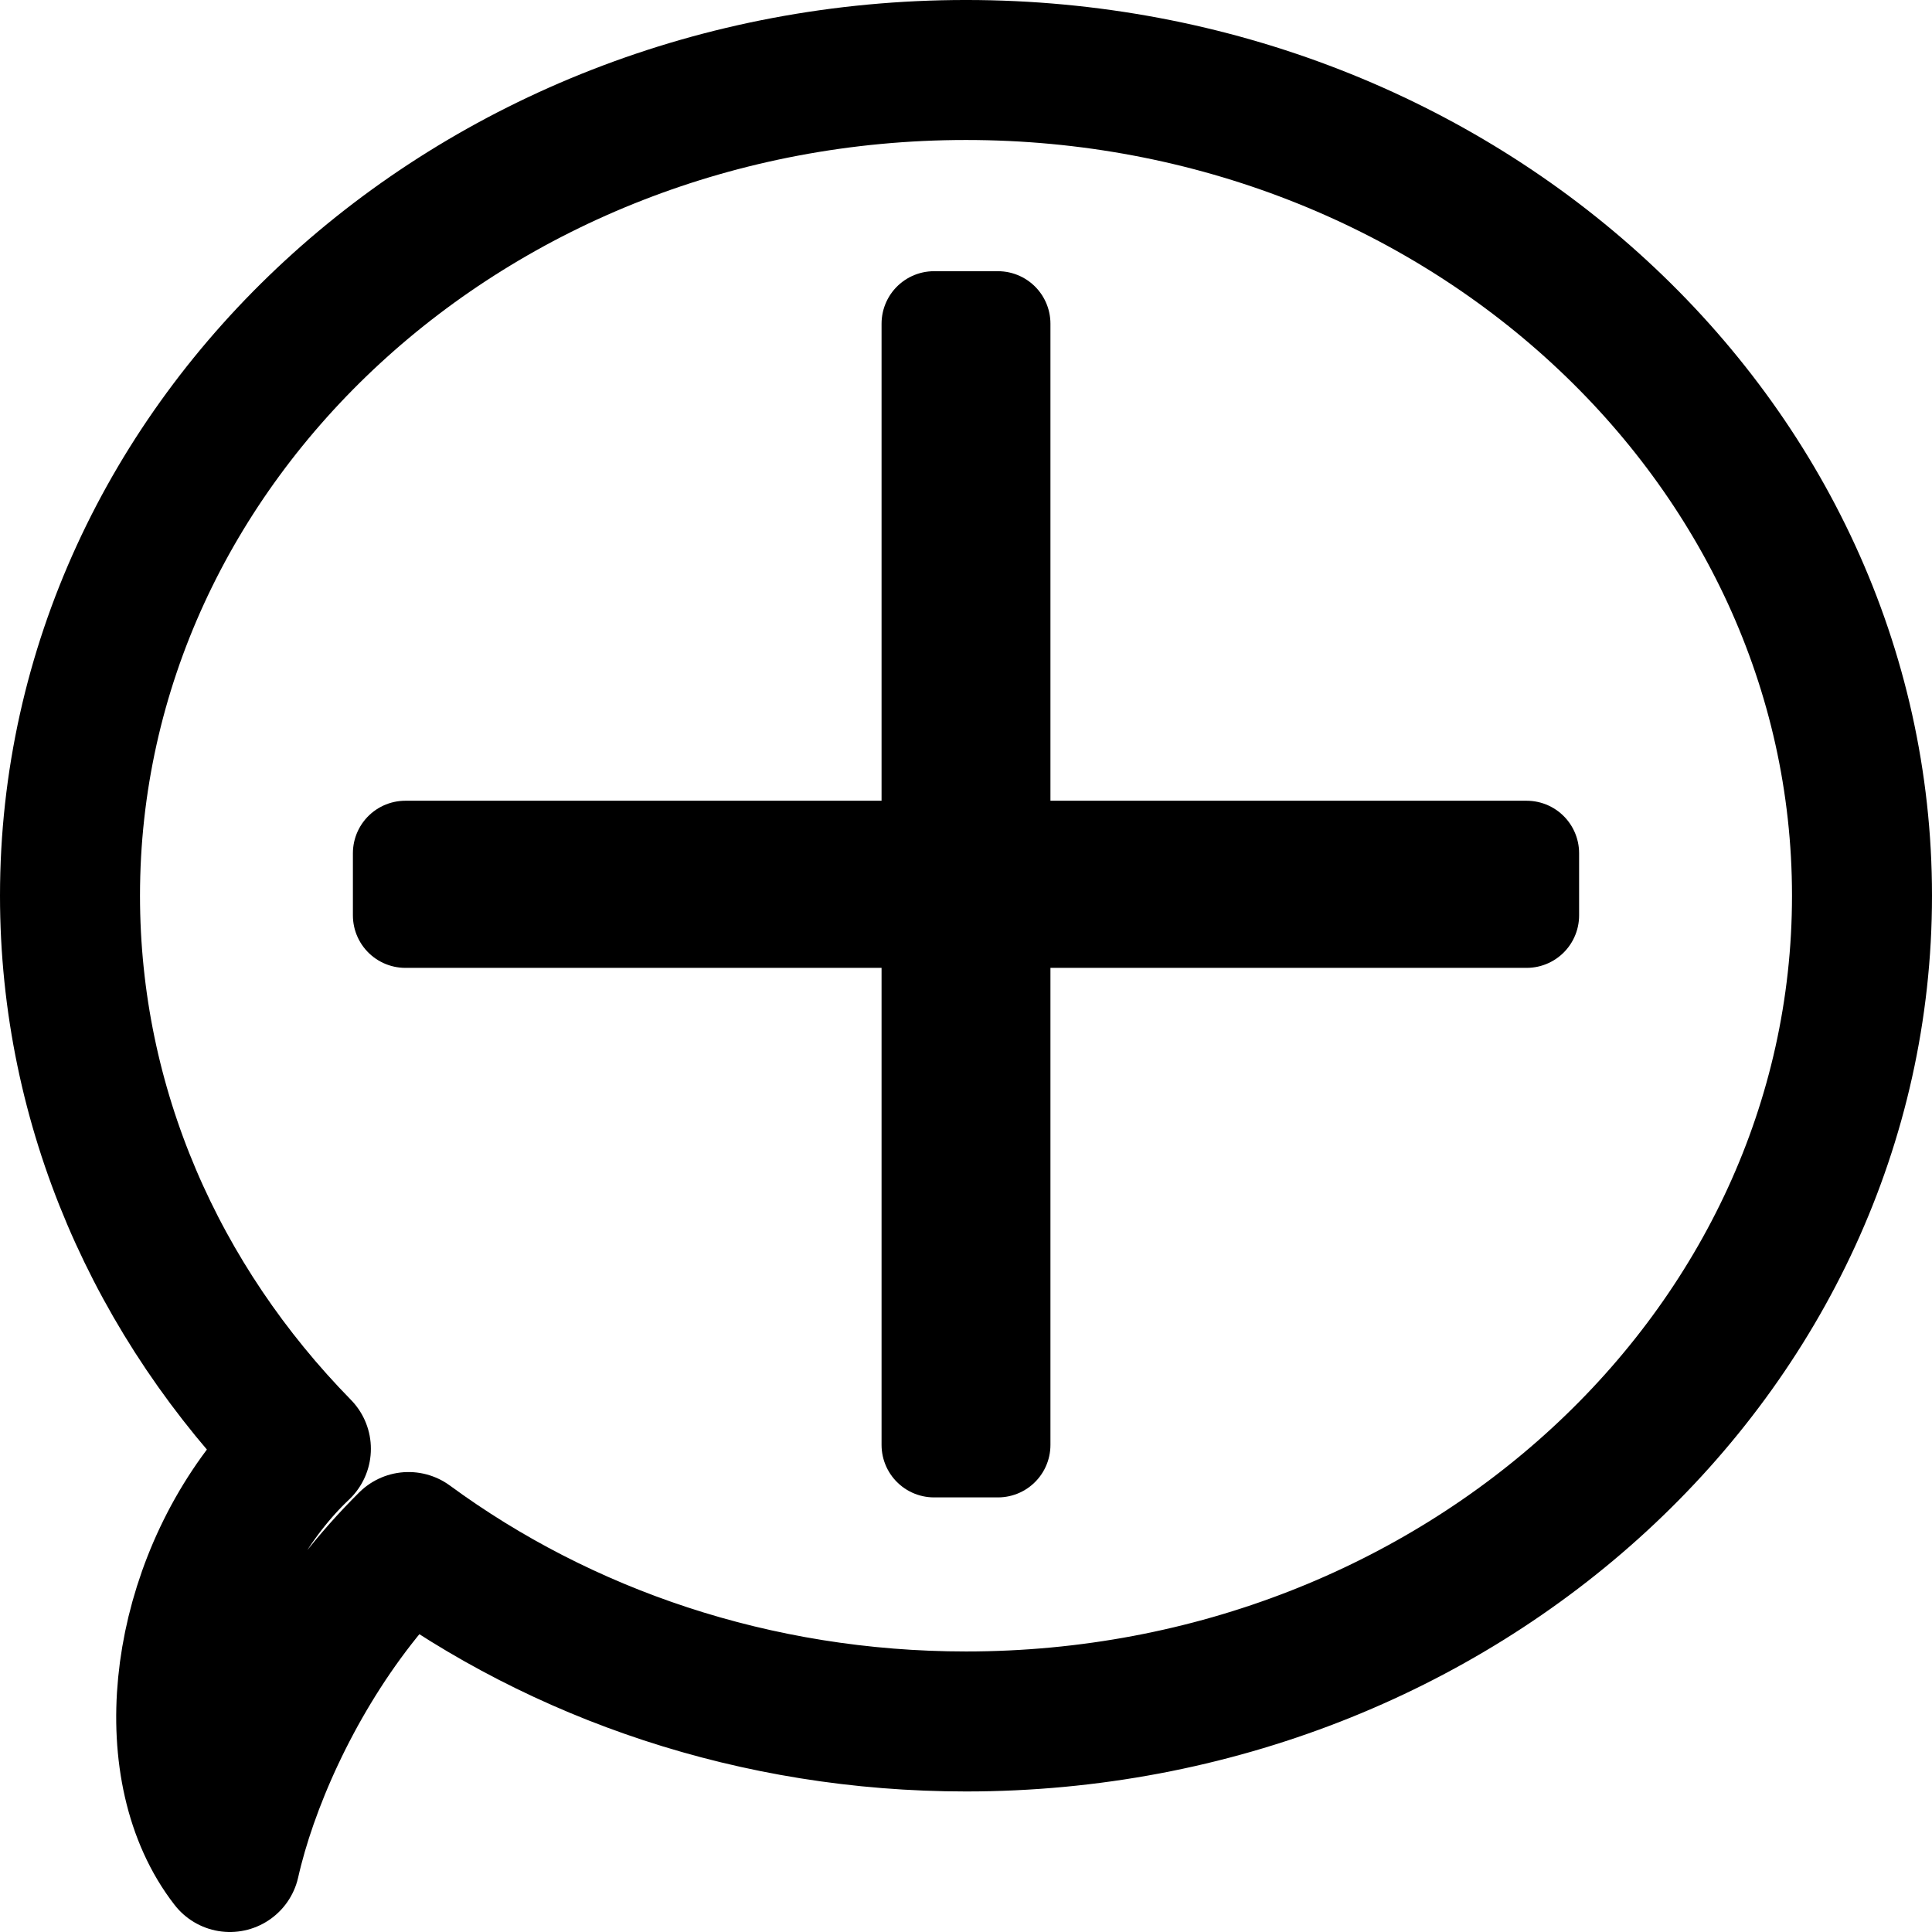
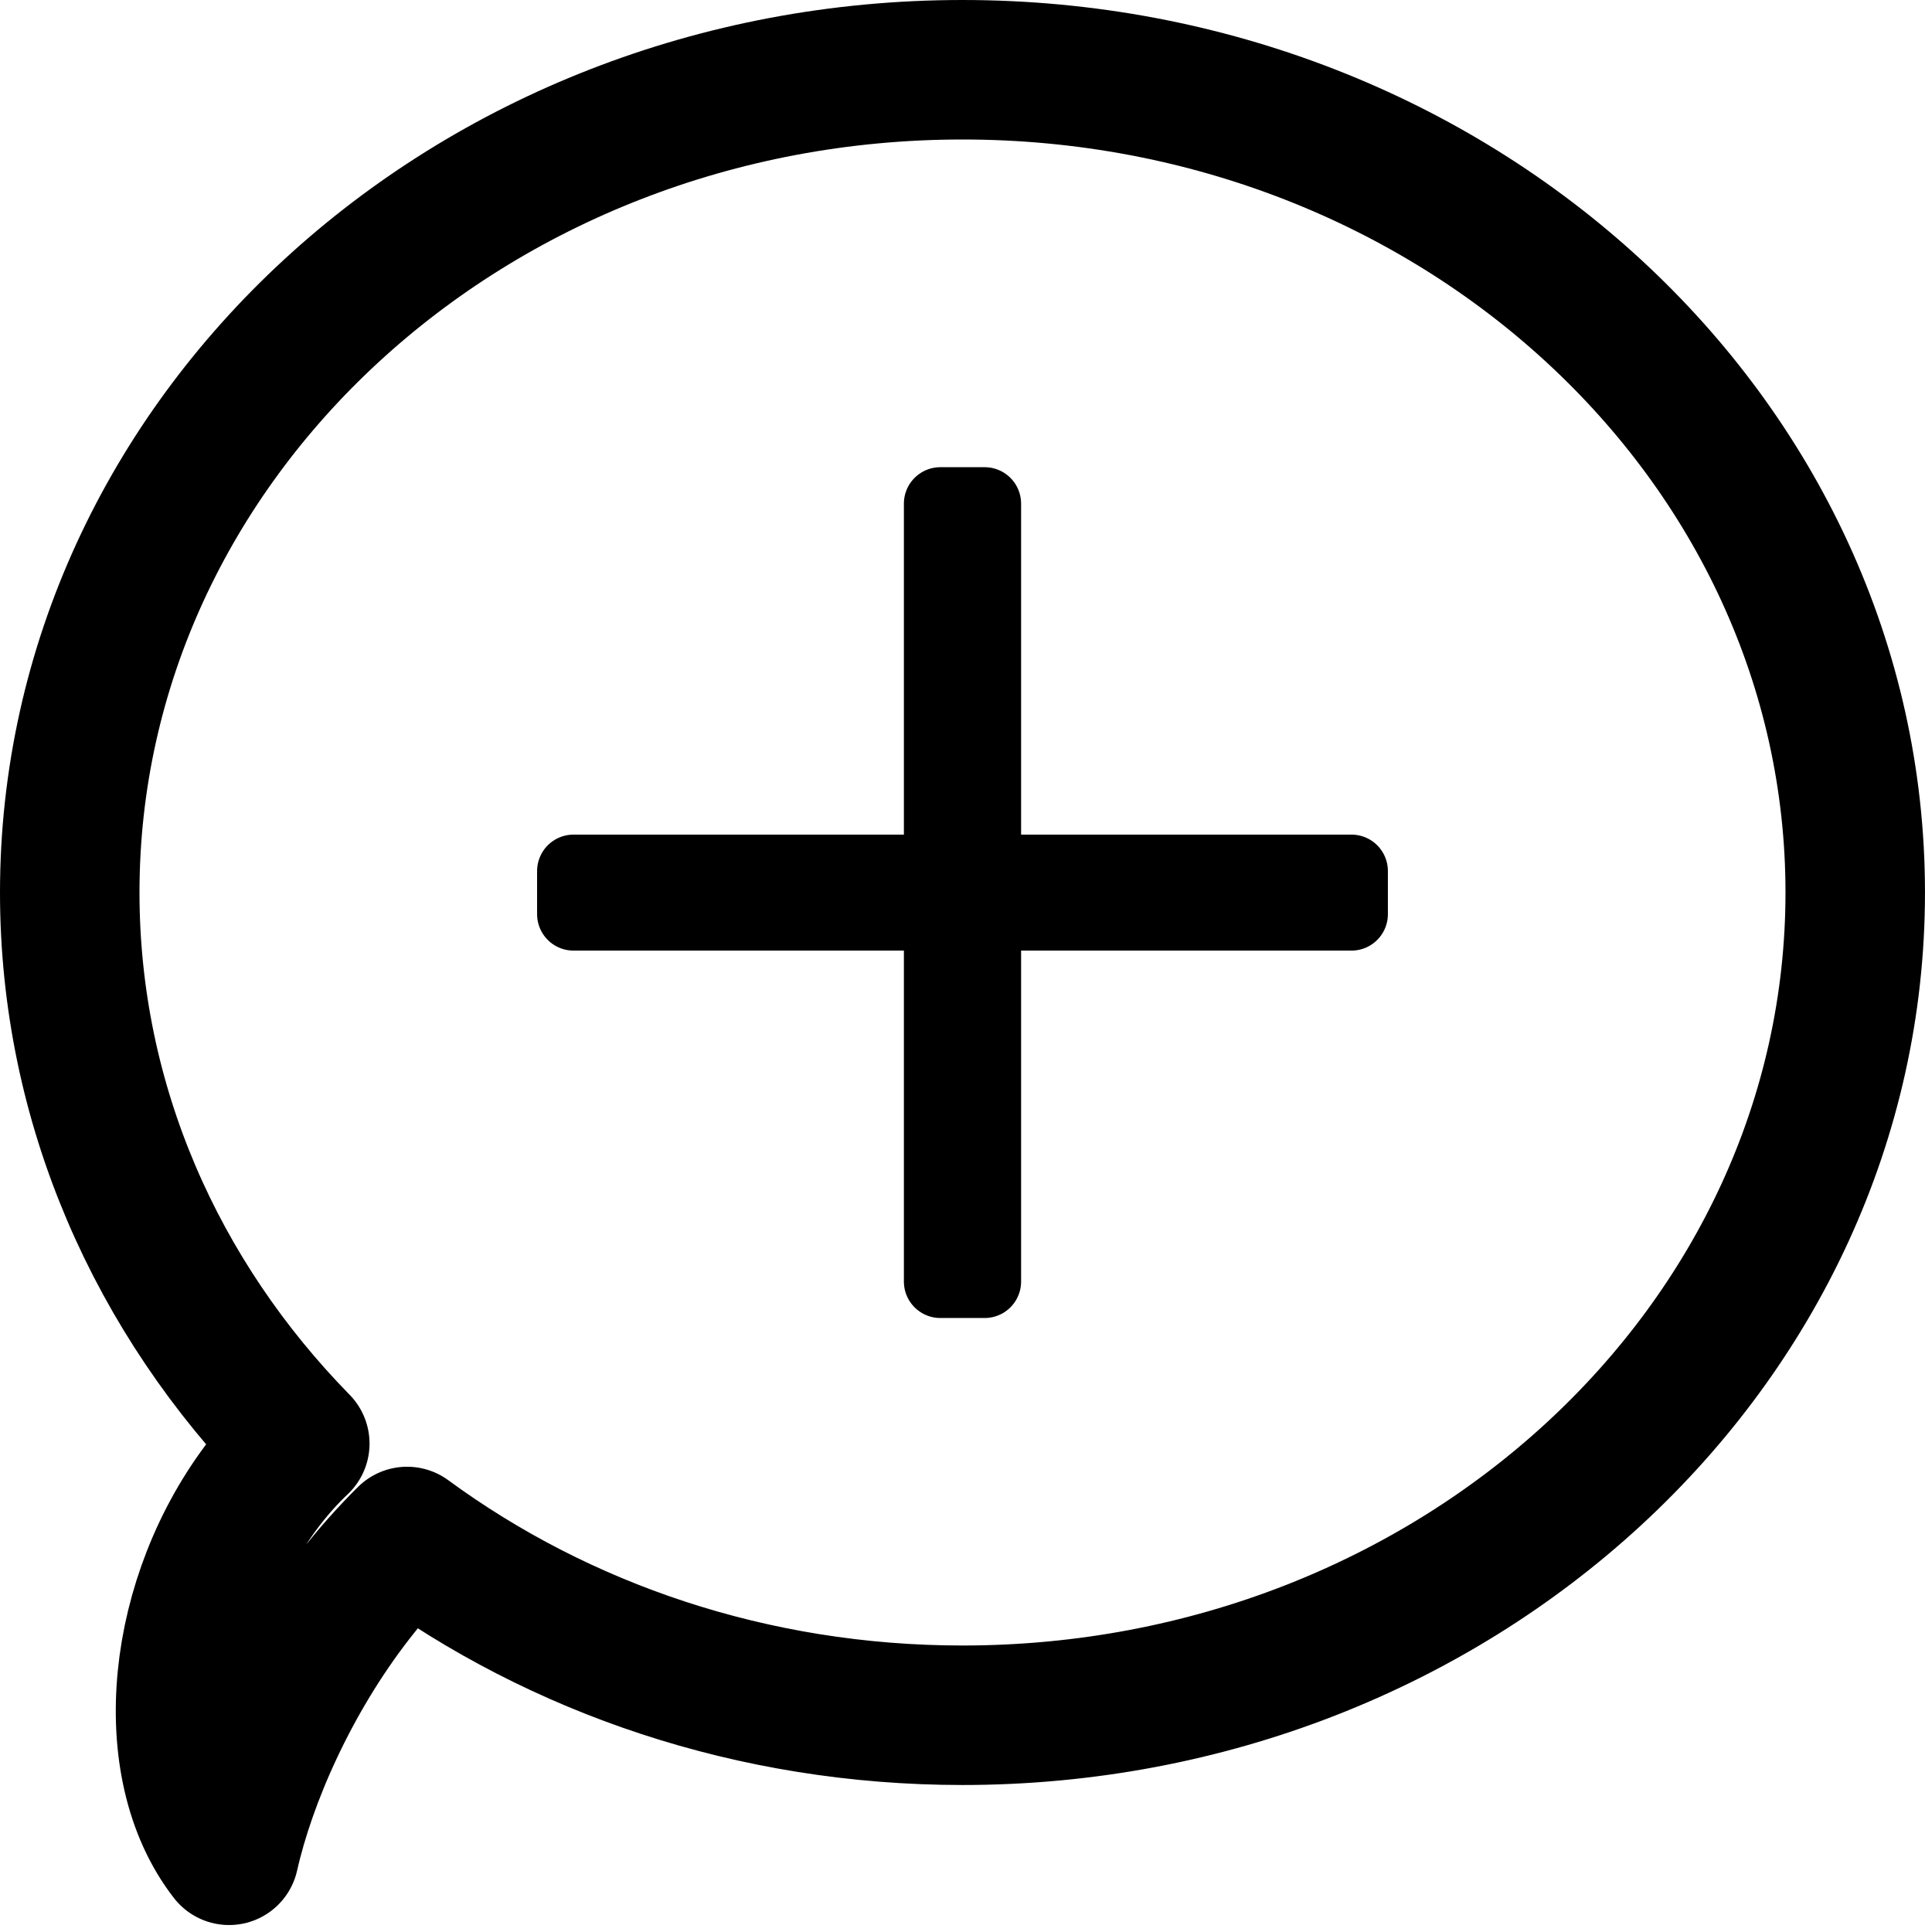
- <svg xmlns="http://www.w3.org/2000/svg" width="100%" height="100%" viewBox="0 0 276 276" version="1.1" xml:space="preserve" style="fill-rule:evenodd;clip-rule:evenodd;stroke-linecap:round;stroke-linejoin:round;stroke-miterlimit:1.5;">
-   <path d="M42.983,206.969c-20.497,-20.92 -32.983,-48.631 -32.983,-79.008c0,-65.106 57.355,-117.962 128,-117.962c70.645,0 128,52.857 128,117.962c0,65.106 -57.355,117.962 -128,117.962c-30.091,0 -57.771,-9.589 -79.634,-25.631c-2.57,2.55 -5.1,5.384 -7.516,8.49c-9.365,12.042 -15.549,26.293 -18.009,37.218c-10.059,-12.934 -7.706,-36.961 5.251,-53.622c1.556,-2.001 3.195,-3.805 4.891,-5.408l0,-0.001Z" style="fill:#ebebeb;fill-opacity:0;stroke:#000;stroke-width:20px;" />
-   <rect x="133.437" y="46.243" width="9.126" height="160.171" style="fill:#ebebeb;fill-opacity:0;stroke:#000;stroke-width:15px;" />
-   <path d="M218.086,130.767l-160.172,0l0,-8.876l160.172,-0l0,8.876Z" style="fill:#ebebeb;fill-opacity:0;stroke:#000;stroke-width:15px;" />
+ <svg xmlns="http://www.w3.org/2000/svg" width="100%" height="100%" viewBox="0 0 276 277" version="1.1" xml:space="preserve" style="fill-rule:evenodd;clip-rule:evenodd;stroke-linecap:round;stroke-linejoin:round;stroke-miterlimit:1.5;">
+   <path d="M42.983,206.97c-20.497,-20.92 -32.983,-48.631 -32.983,-79.008c0,-65.106 57.355,-117.962 128,-117.962c70.645,0 128,52.857 128,117.962c0,65.106 -57.355,117.962 -128,117.962c-30.091,0 -57.771,-9.589 -79.634,-25.631c-2.57,2.55 -5.1,5.384 -7.516,8.49c-9.365,12.042 -15.549,26.293 -18.009,37.218c-10.059,-12.934 -7.706,-36.961 5.251,-53.622c1.556,-2.001 3.195,-3.805 4.891,-5.408l0,-0.001Z" style="fill:#ebebeb;fill-opacity:0;stroke:#000;stroke-width:20px;" />
+   <rect x="134.823" y="72.209" width="6.355" height="111.535" style="fill:#ebebeb;fill-opacity:0;stroke:#000;stroke-width:10.45px;" />
+   <rect x="82.232" y="124.887" width="111.536" height="6.181" style="fill:#ebebeb;fill-opacity:0;stroke:#000;stroke-width:10.45px;" />
</svg>
